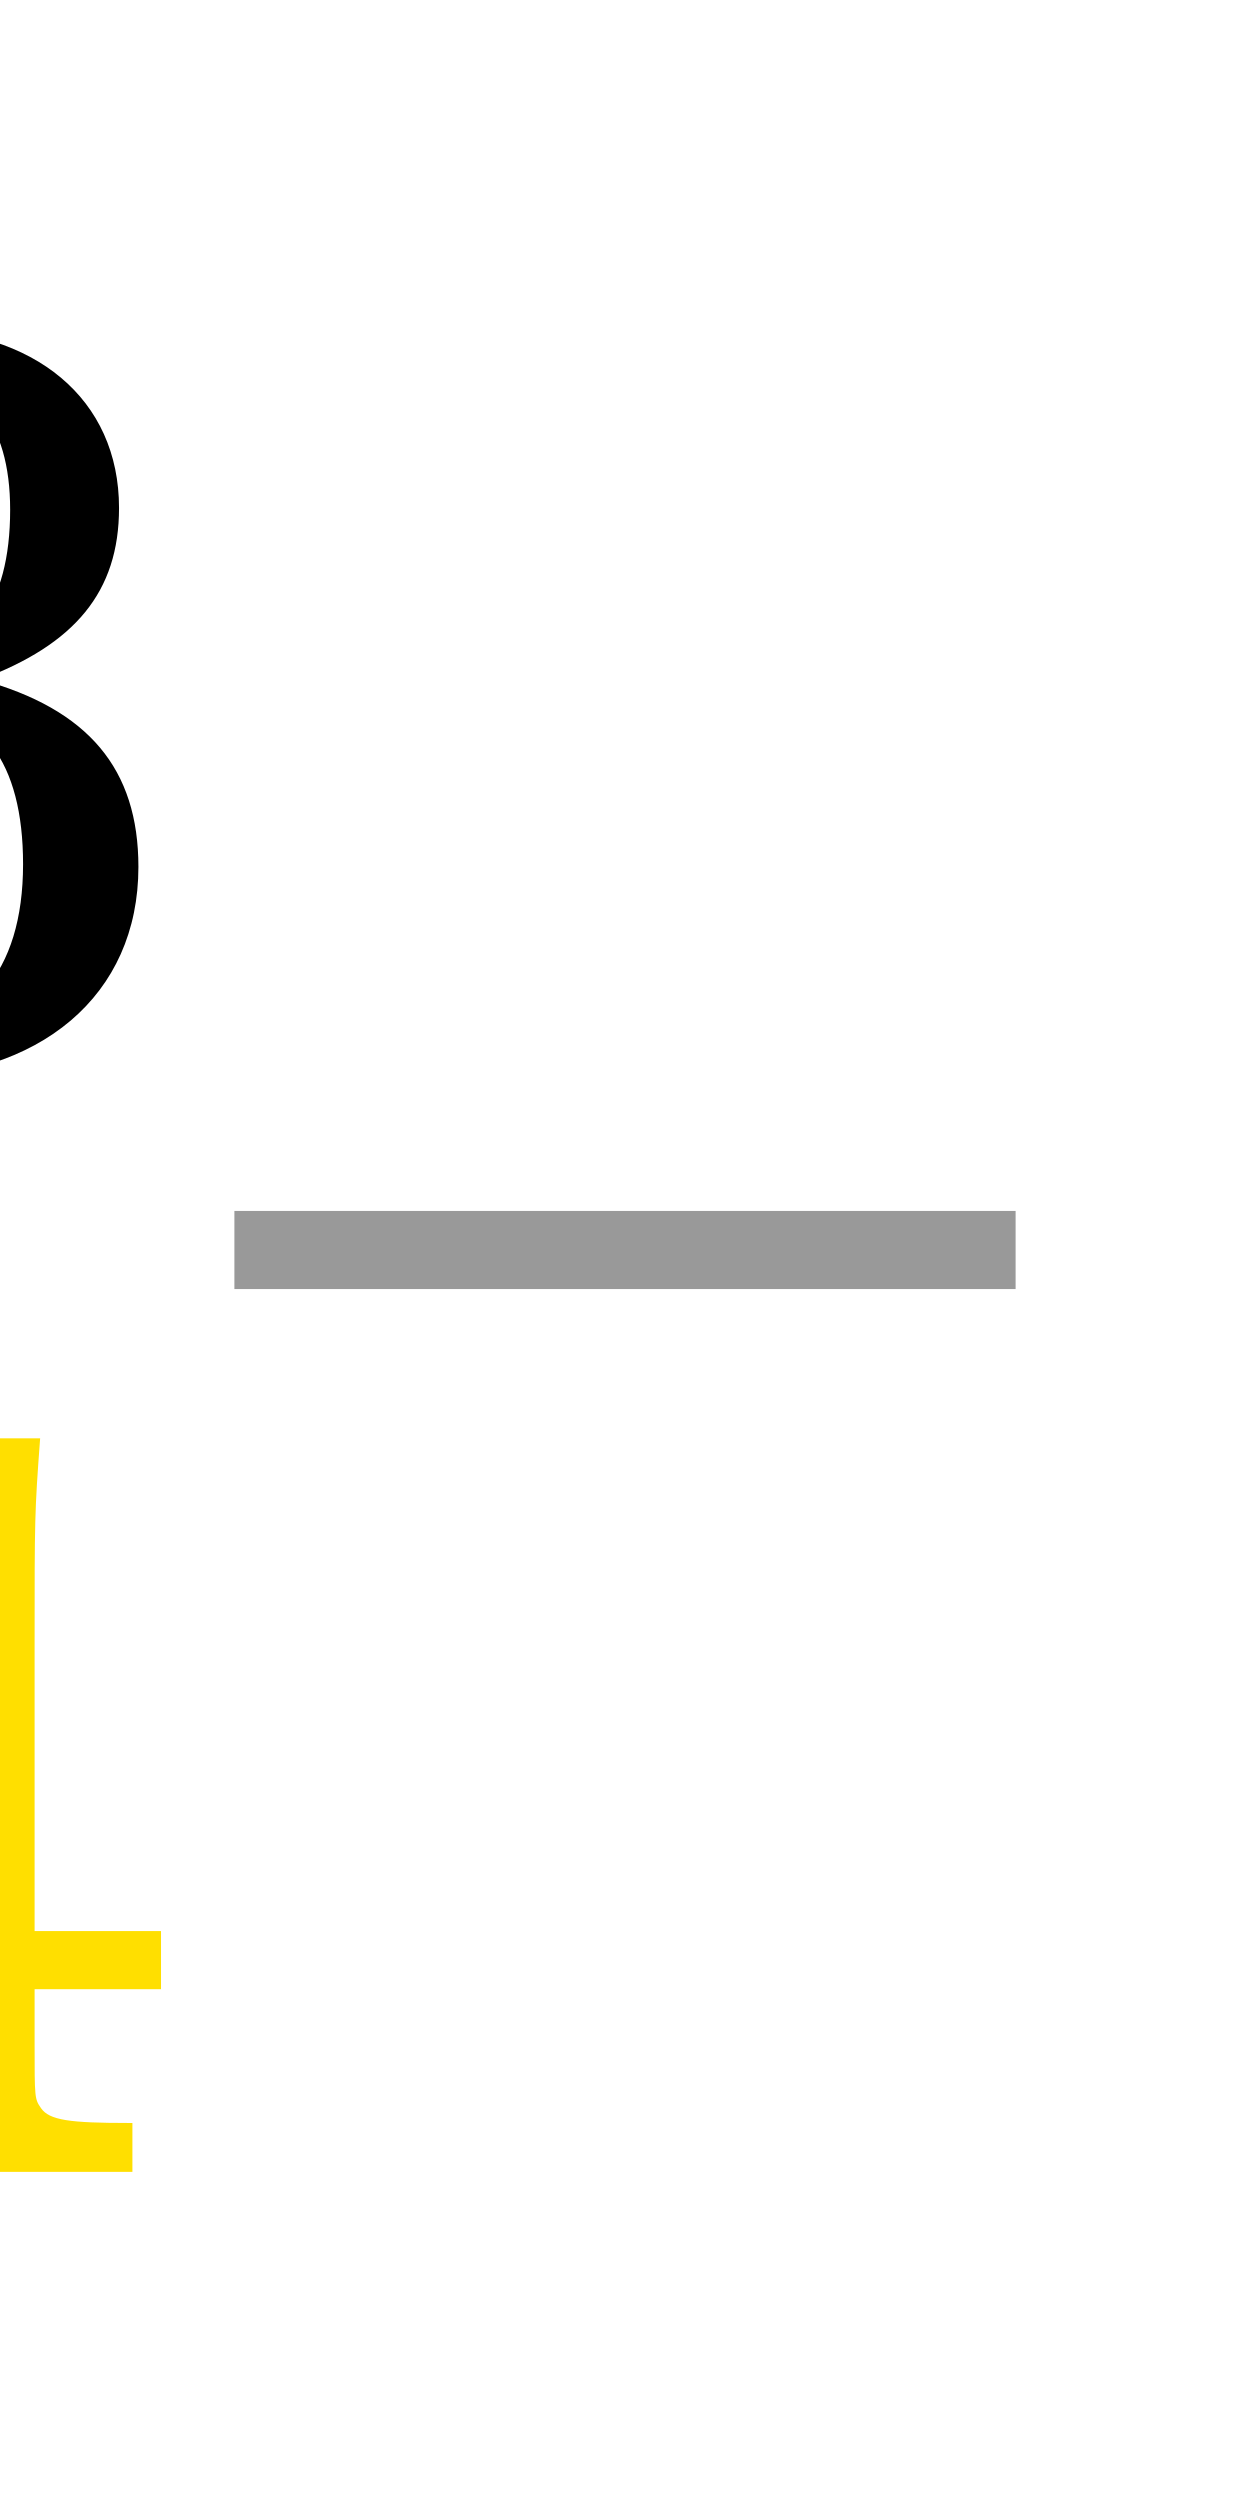
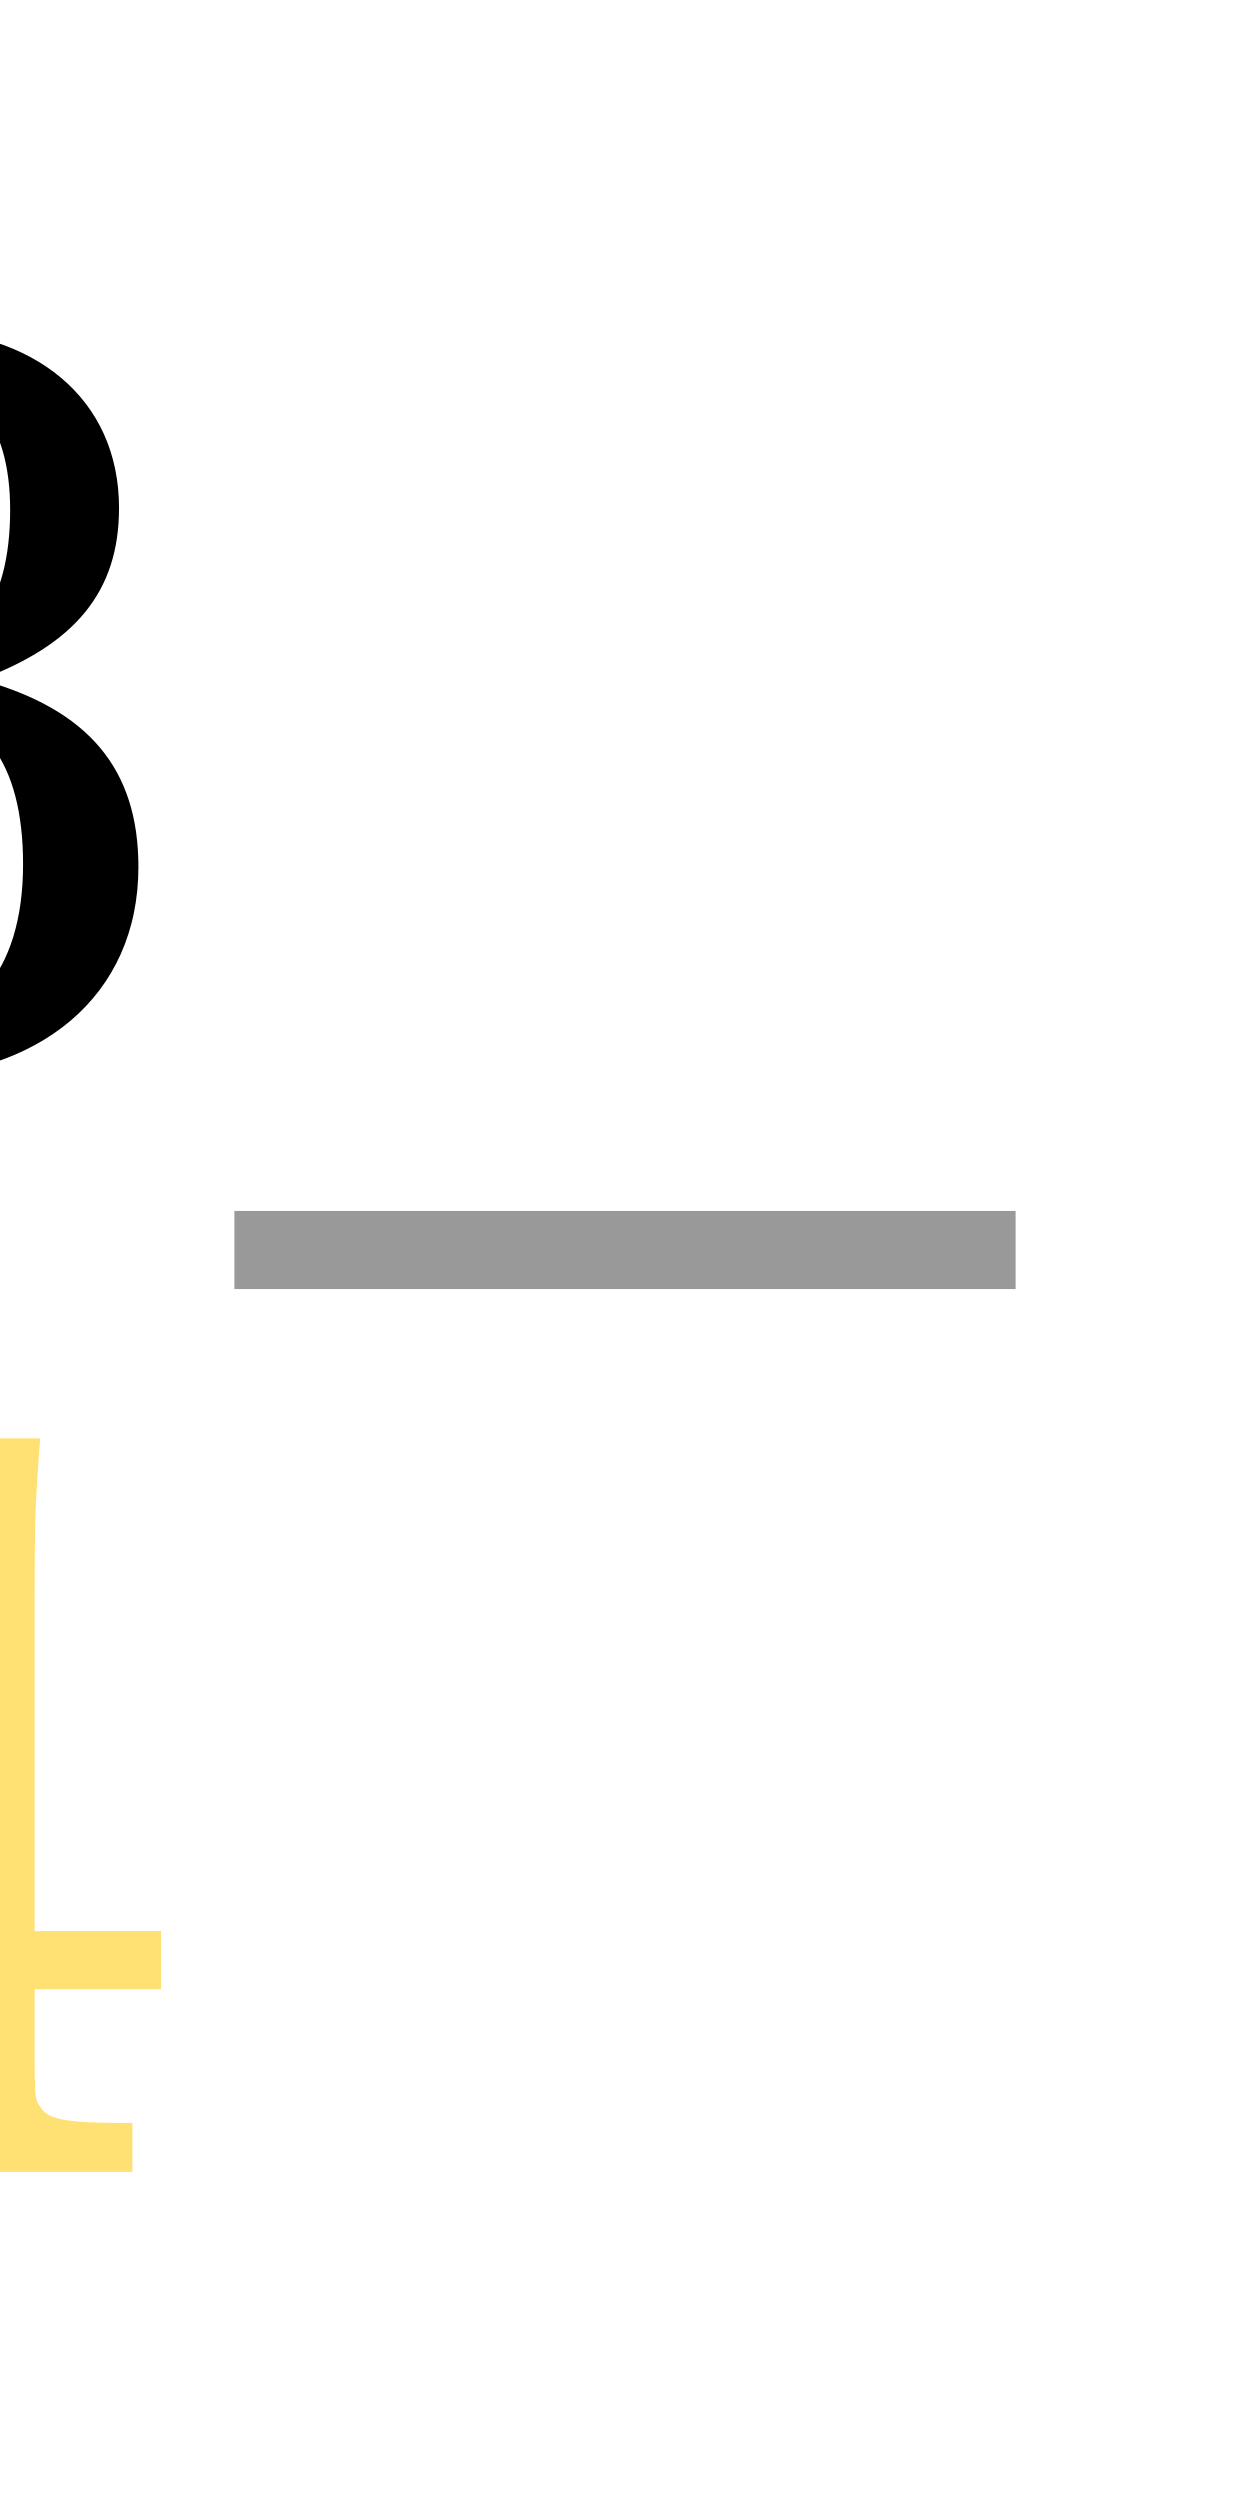
<svg xmlns="http://www.w3.org/2000/svg" width="80" height="160" viewBox="0 0 21.167 42.333" version="1.1" id="svg8">
  <defs id="defs2" />
  <g id="layer1">
    <text xml:space="preserve" style="font-size:17.639px;line-height:1.25;font-family:C059;-inkscape-font-specification:C059;text-align:center;letter-spacing:0px;word-spacing:0px;text-anchor:middle;stroke-width:0.265" x="10.724" y="17.992" id="text847">
      <tspan id="tspan845" x="10.724" y="17.992" style="stroke-width:0.265">3</tspan>
    </text>
-     <text xml:space="preserve" style="font-size:17.639px;line-height:1.25;font-family:C059;-inkscape-font-specification:C059;text-align:center;letter-spacing:0px;word-spacing:0px;text-anchor:middle;fill:#ffdf00;stroke-width:0.265;fill-opacity:1;" x="10.592" y="36.777" id="text847-3">
-       <tspan id="tspan845-6" x="10.592" y="36.777" style="fill:#ffdf00;fill-opacity:1;stroke-width:0.265;">4</tspan>
+     <text xml:space="preserve" style="font-size:17.639px;line-height:1.25;font-family:C059;-inkscape-font-specification:C059;text-align:center;letter-spacing:0px;word-spacing:0px;text-anchor:middle;fill:#ffe072;stroke-width:0.265;fill-opacity:1;" x="10.592" y="36.777" id="text847-3">
+       <tspan id="tspan845-6" x="10.592" y="36.777" style="fill:#ffe072;fill-opacity:1;stroke-width:0.265;">4</tspan>
    </text>
    <rect style="opacity:0.996;fill:#999999;stroke-width:0.296" id="rect867" width="13.229" height="1.323" x="3.969" y="20.505" />
  </g>
</svg>
